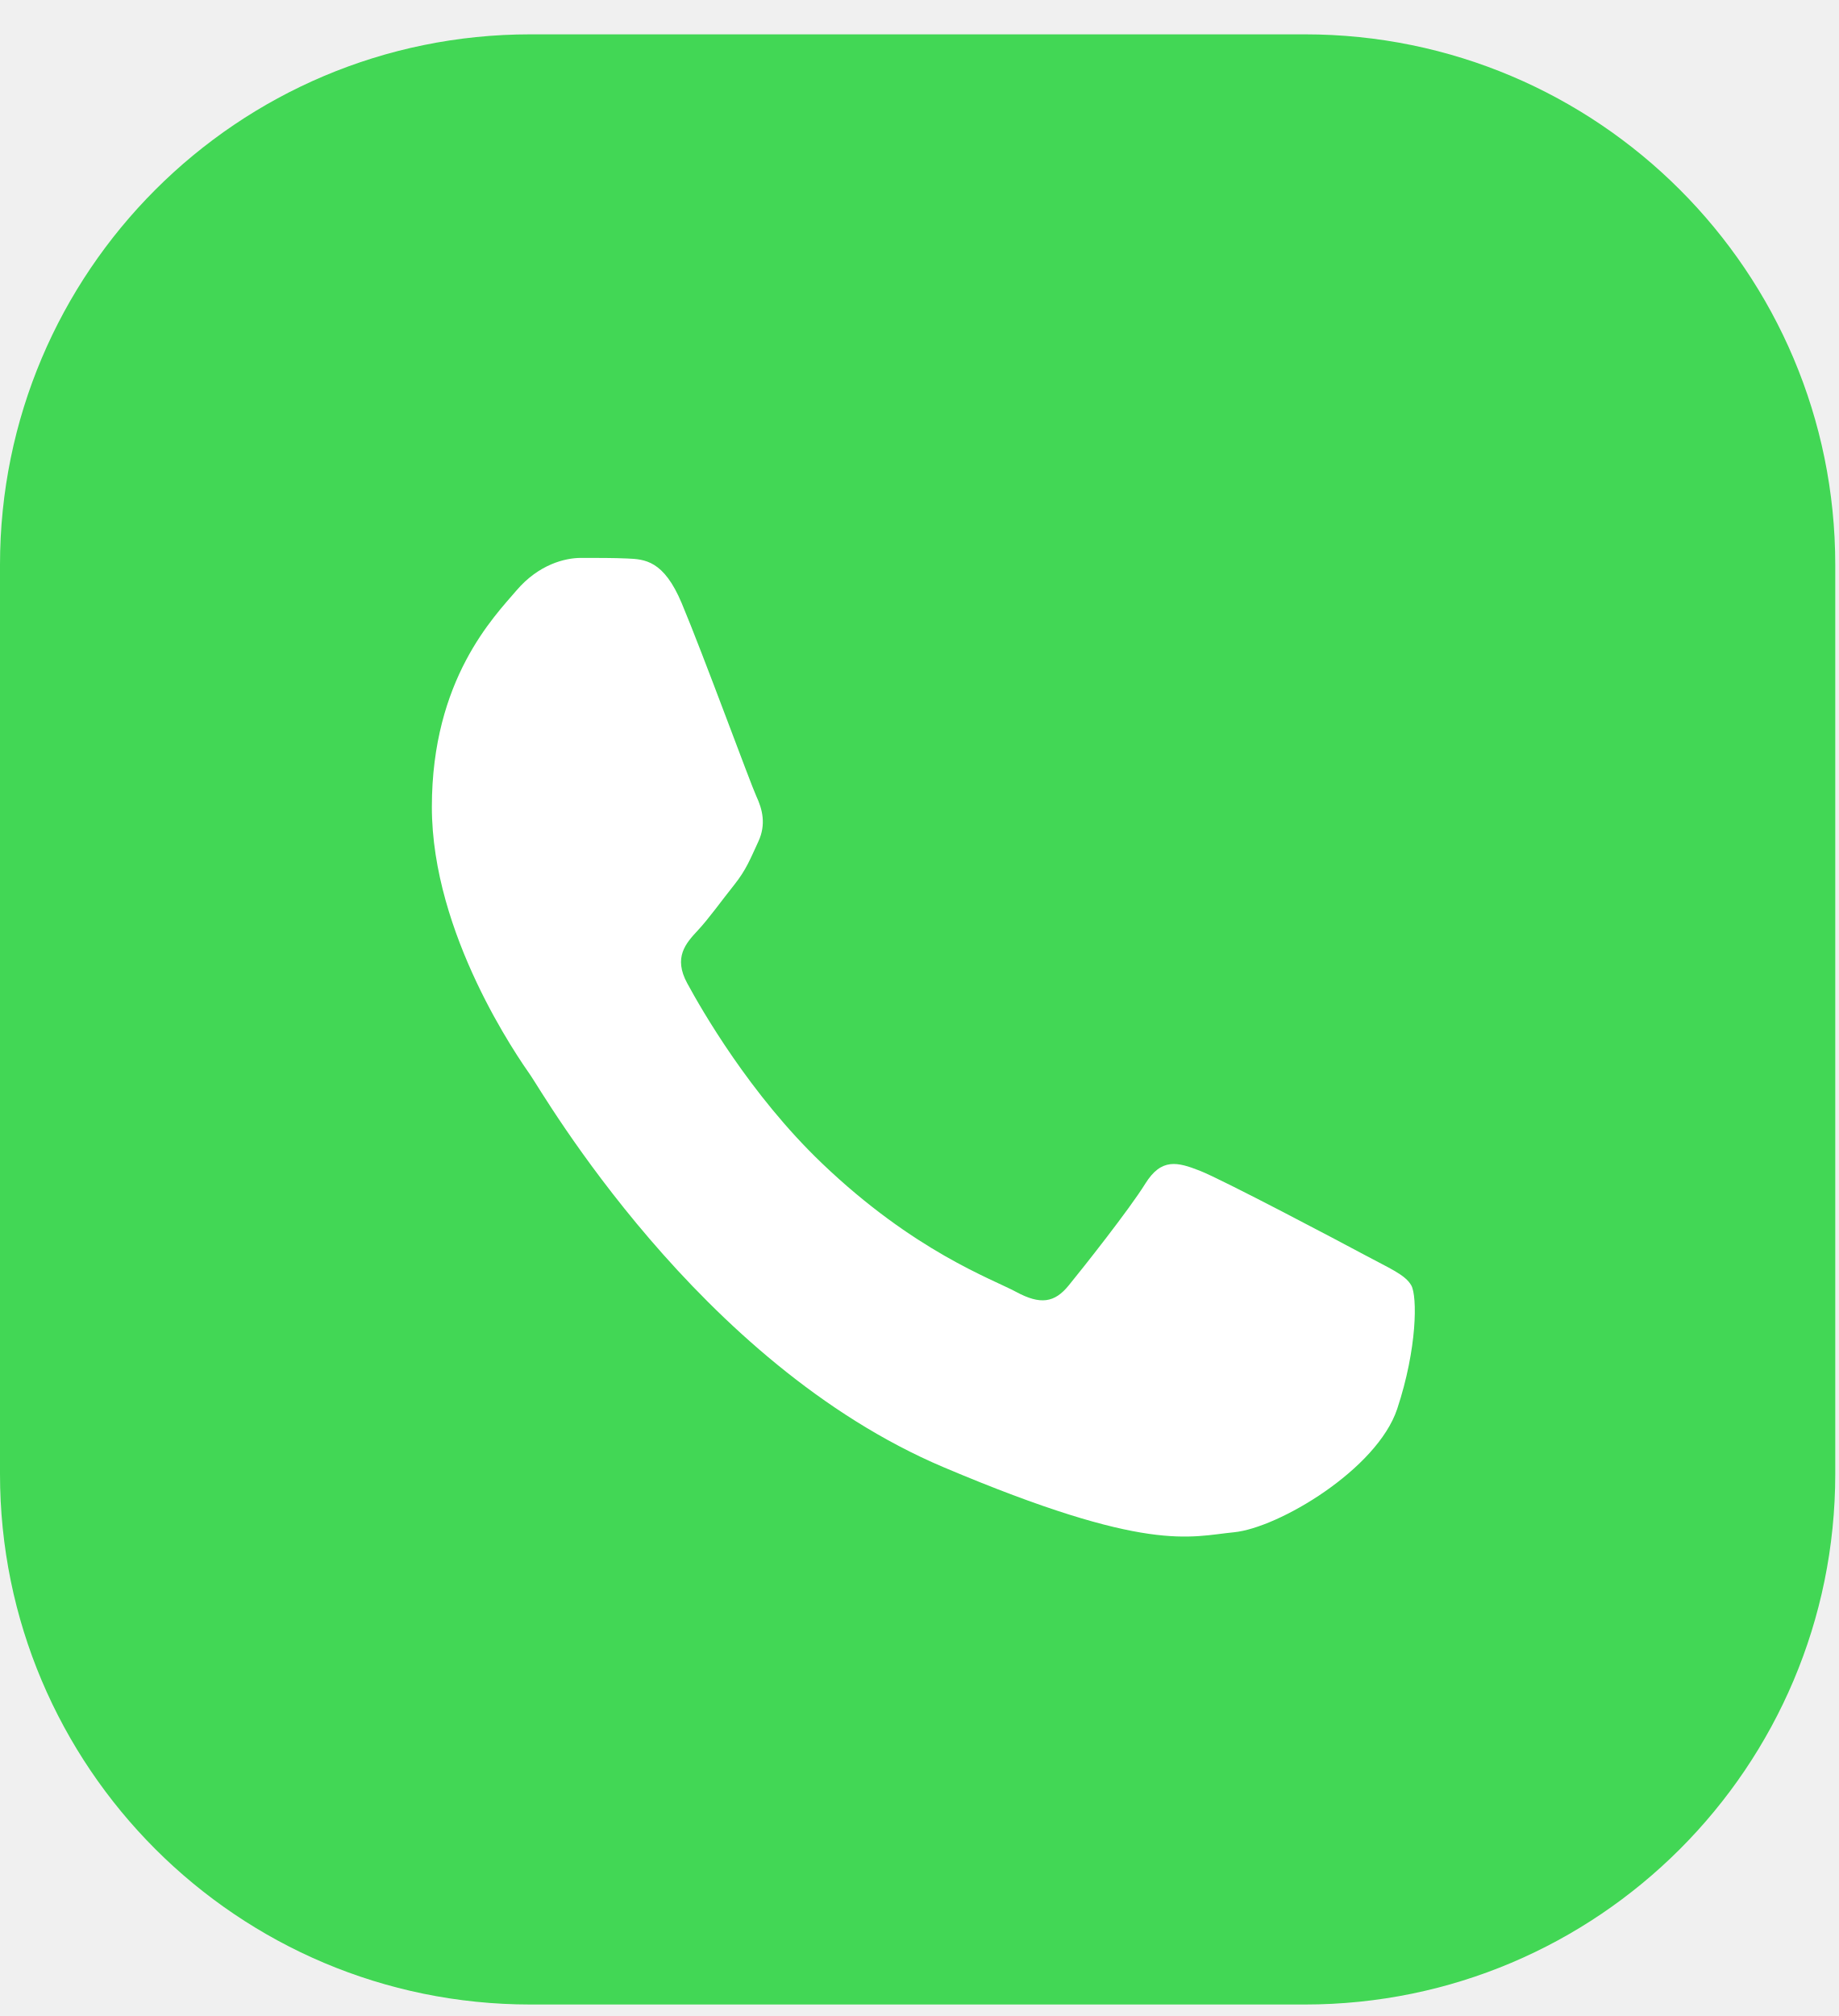
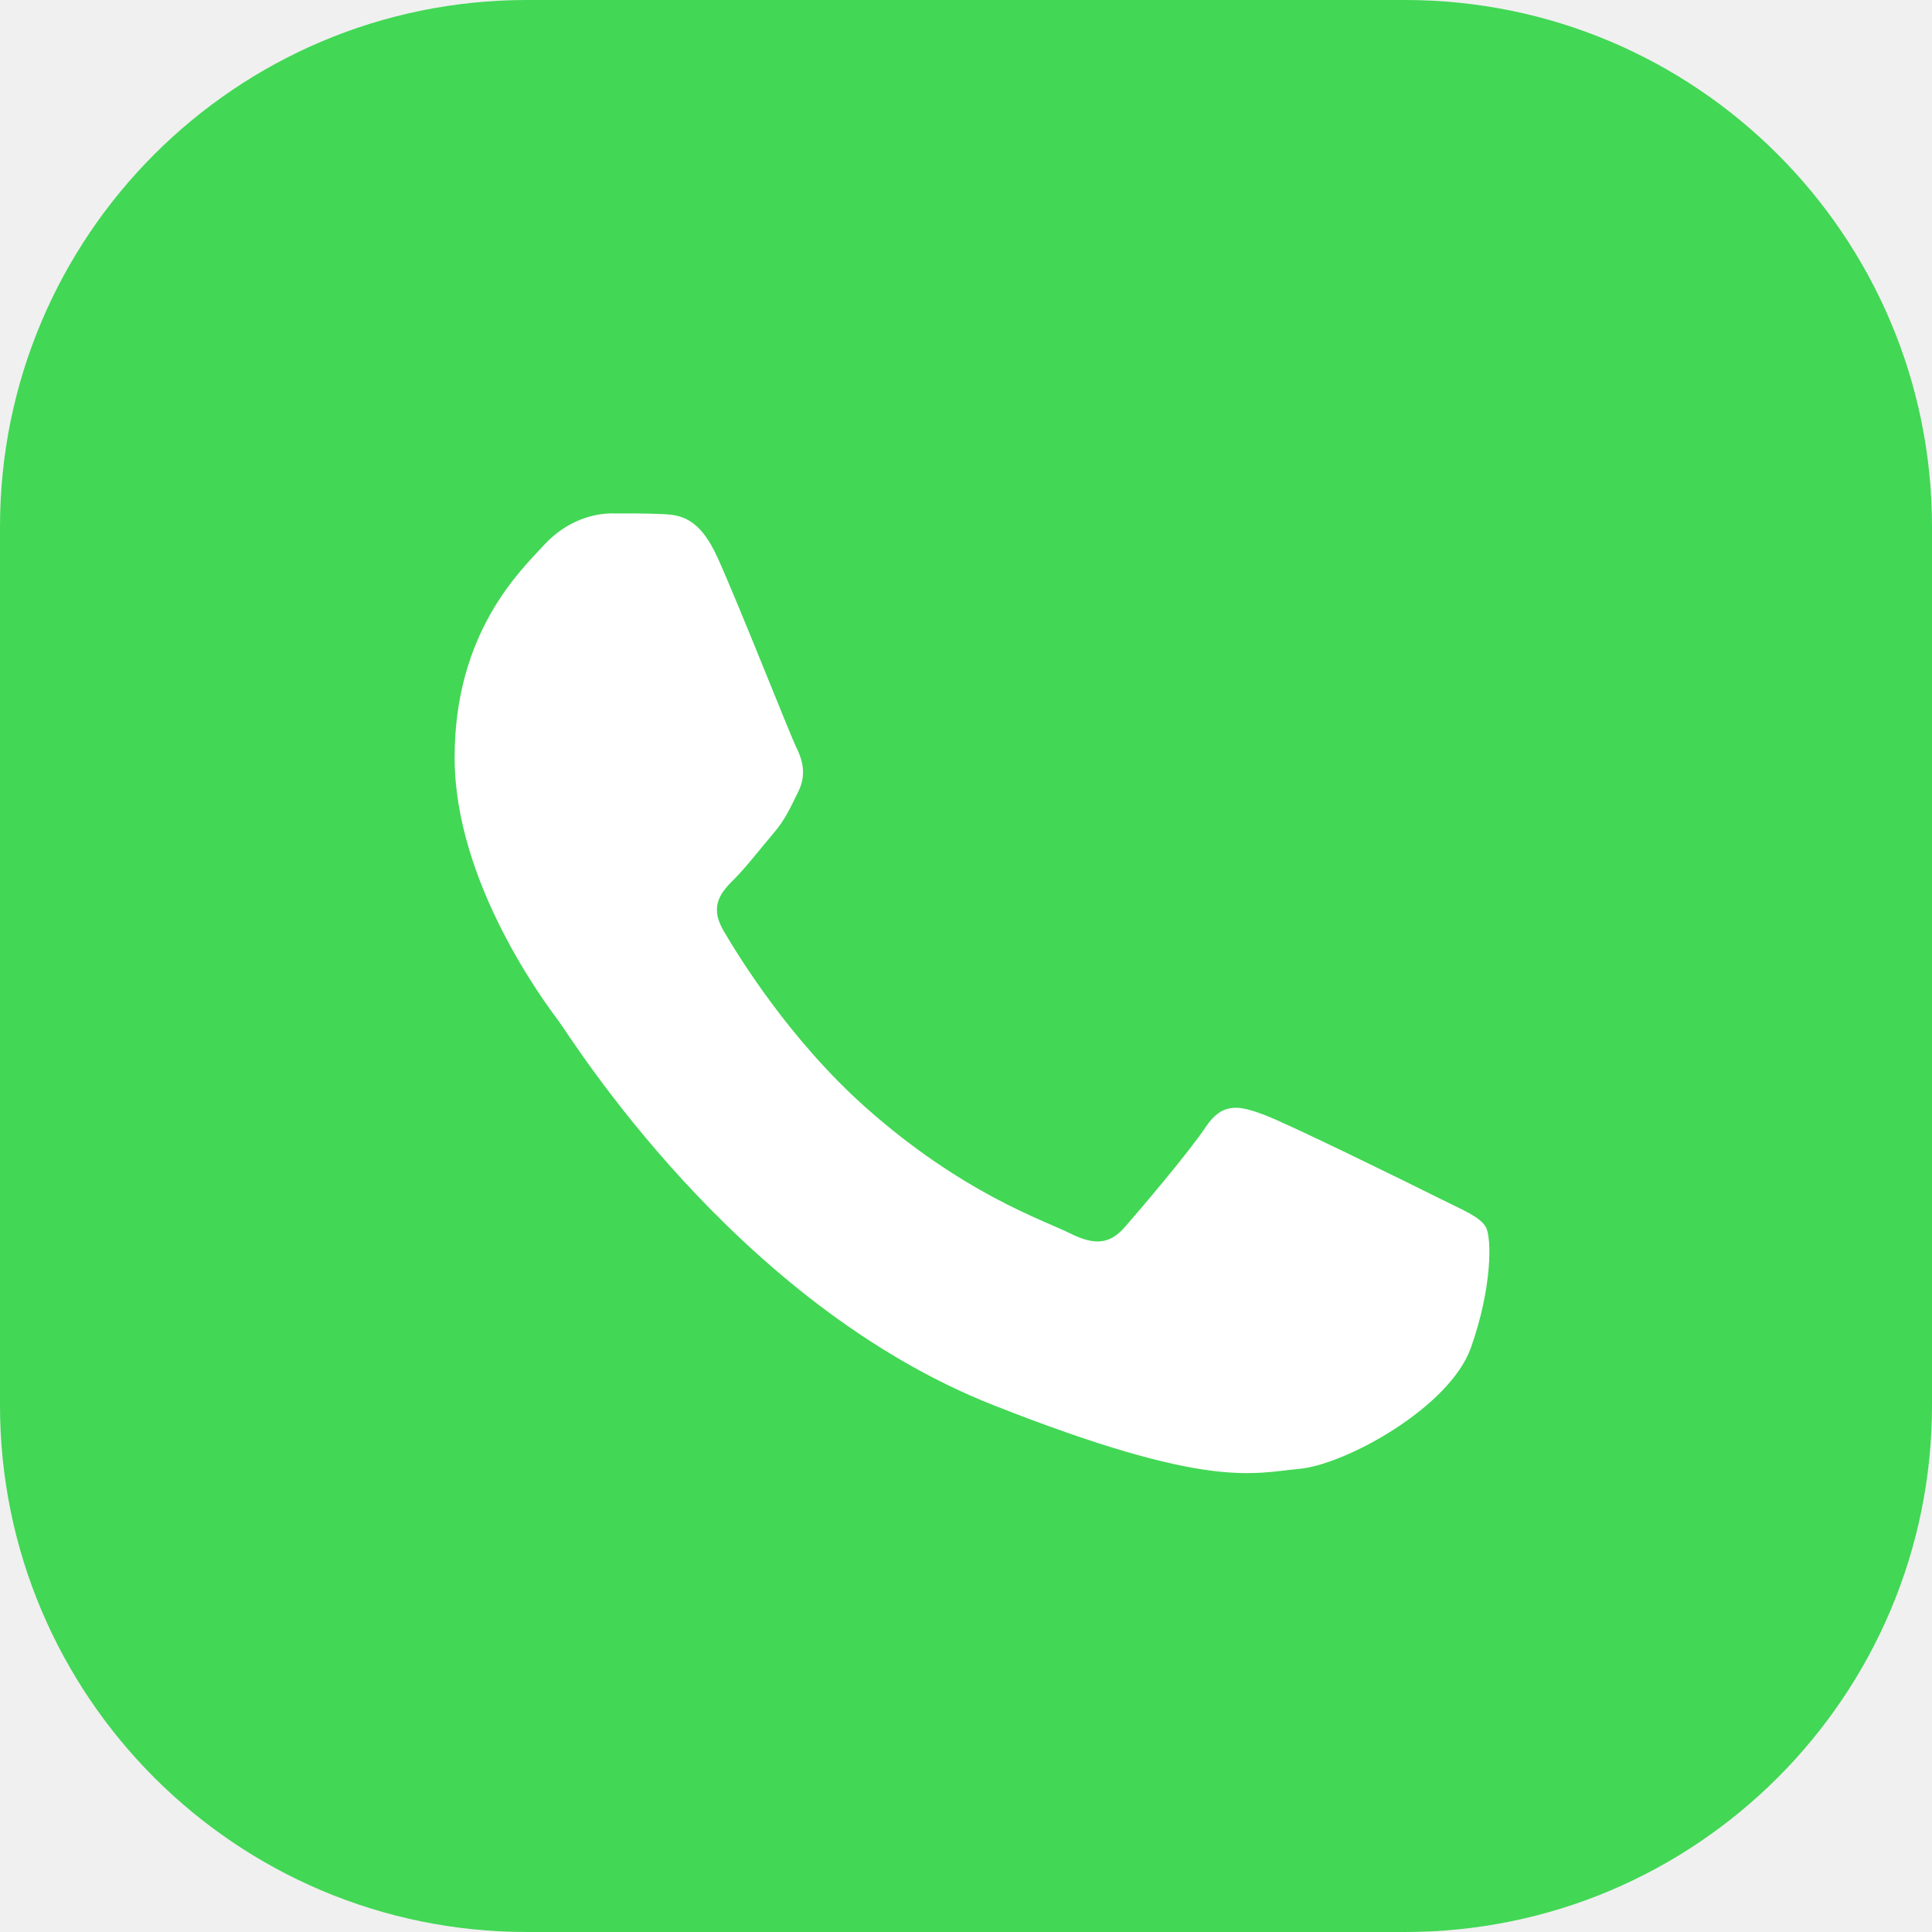
- <svg xmlns="http://www.w3.org/2000/svg" width="52" height="57" viewBox="0 0 52 57" fill="none">
-   <rect y="0.971" width="51.901" height="55.704" rx="15" fill="#42D755" />
-   <path fill-rule="evenodd" clip-rule="evenodd" d="M19.281 17.06C18.77 15.838 18.23 15.813 17.742 15.791C17.342 15.773 16.887 15.774 16.431 15.774C15.976 15.774 15.235 15.959 14.607 16.693C13.98 17.428 12.213 19.203 12.213 22.815C12.213 26.426 14.664 29.917 15.005 30.406C15.347 30.895 19.737 38.543 26.689 41.486C32.466 43.931 33.642 43.445 34.896 43.323C36.151 43.201 38.943 41.548 39.513 39.834C40.082 38.119 40.082 36.651 39.912 36.345C39.74 36.038 39.285 35.856 38.602 35.487C37.918 35.119 34.555 33.344 33.928 33.1C33.3 32.855 32.845 32.733 32.388 33.468C31.932 34.202 30.622 35.856 30.222 36.345C29.823 36.835 29.424 36.897 28.74 36.529C28.057 36.16 25.854 35.387 23.24 32.886C21.207 30.941 19.835 28.538 19.436 27.803C19.036 27.07 19.392 26.672 19.735 26.305C20.043 25.976 20.419 25.448 20.762 25.02C21.104 24.591 21.218 24.285 21.445 23.796C21.673 23.305 21.559 22.877 21.388 22.51C21.219 22.142 19.89 18.512 19.281 17.06Z" fill="white" />
+ <svg xmlns="http://www.w3.org/2000/svg" width="55" height="55" viewBox="0 0 55 55" fill="none">
+   <rect width="55" height="55" rx="15" fill="#42D755" />
+   <path fill-rule="evenodd" clip-rule="evenodd" d="M20.433 15.886C19.89 14.679 19.319 14.654 18.801 14.633C18.378 14.614 17.895 14.616 17.412 14.616C16.929 14.616 16.144 14.798 15.479 15.524C14.815 16.249 12.942 18.002 12.942 21.567C12.942 25.133 15.539 28.58 15.901 29.063C16.263 29.546 20.915 37.097 28.282 40.003C34.404 42.417 35.651 41.937 36.98 41.817C38.309 41.696 41.268 40.064 41.872 38.371C42.475 36.679 42.475 35.229 42.295 34.926C42.113 34.624 41.63 34.444 40.906 34.08C40.182 33.716 36.618 31.964 35.953 31.723C35.289 31.481 34.806 31.36 34.322 32.086C33.839 32.81 32.45 34.444 32.027 34.926C31.604 35.411 31.18 35.472 30.456 35.108C29.732 34.745 27.398 33.981 24.628 31.512C22.474 29.591 21.019 27.219 20.596 26.493C20.173 25.769 20.55 25.376 20.914 25.014C21.239 24.689 21.638 24.168 22.002 23.744C22.364 23.321 22.484 23.019 22.726 22.536C22.967 22.052 22.846 21.628 22.665 21.266C22.486 20.903 21.077 17.319 20.433 15.886Z" fill="white" />
</svg>
